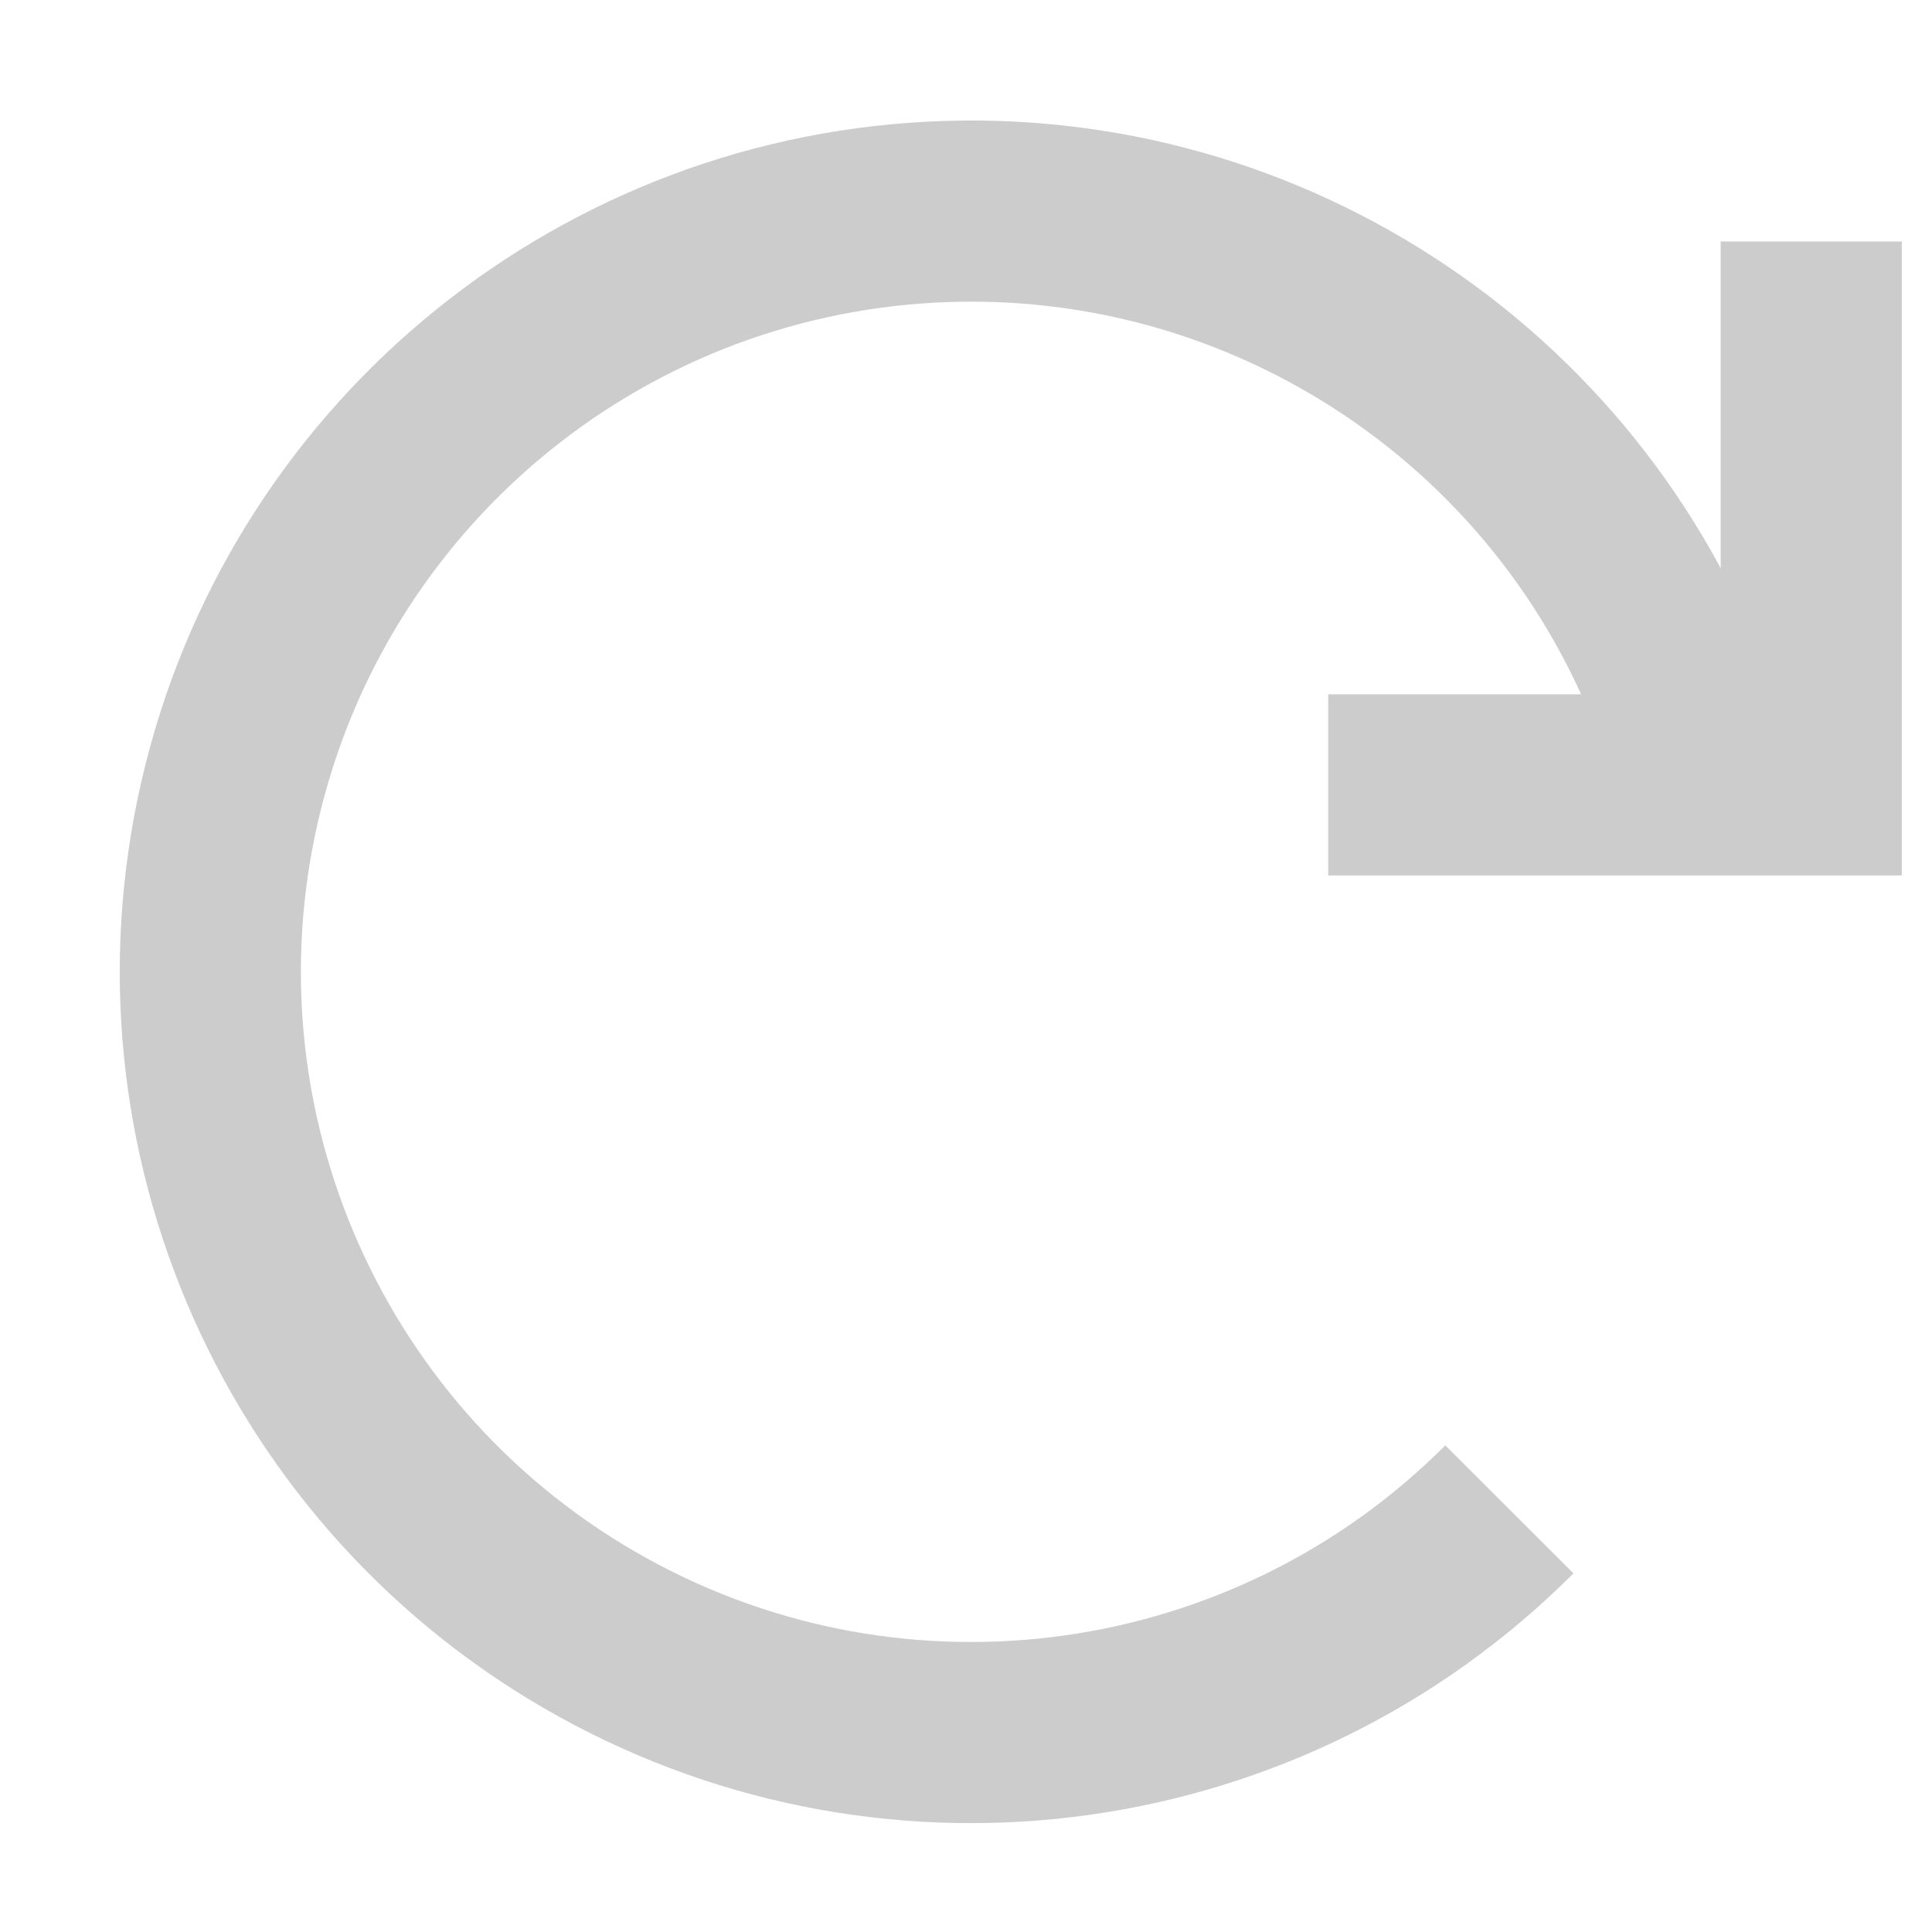
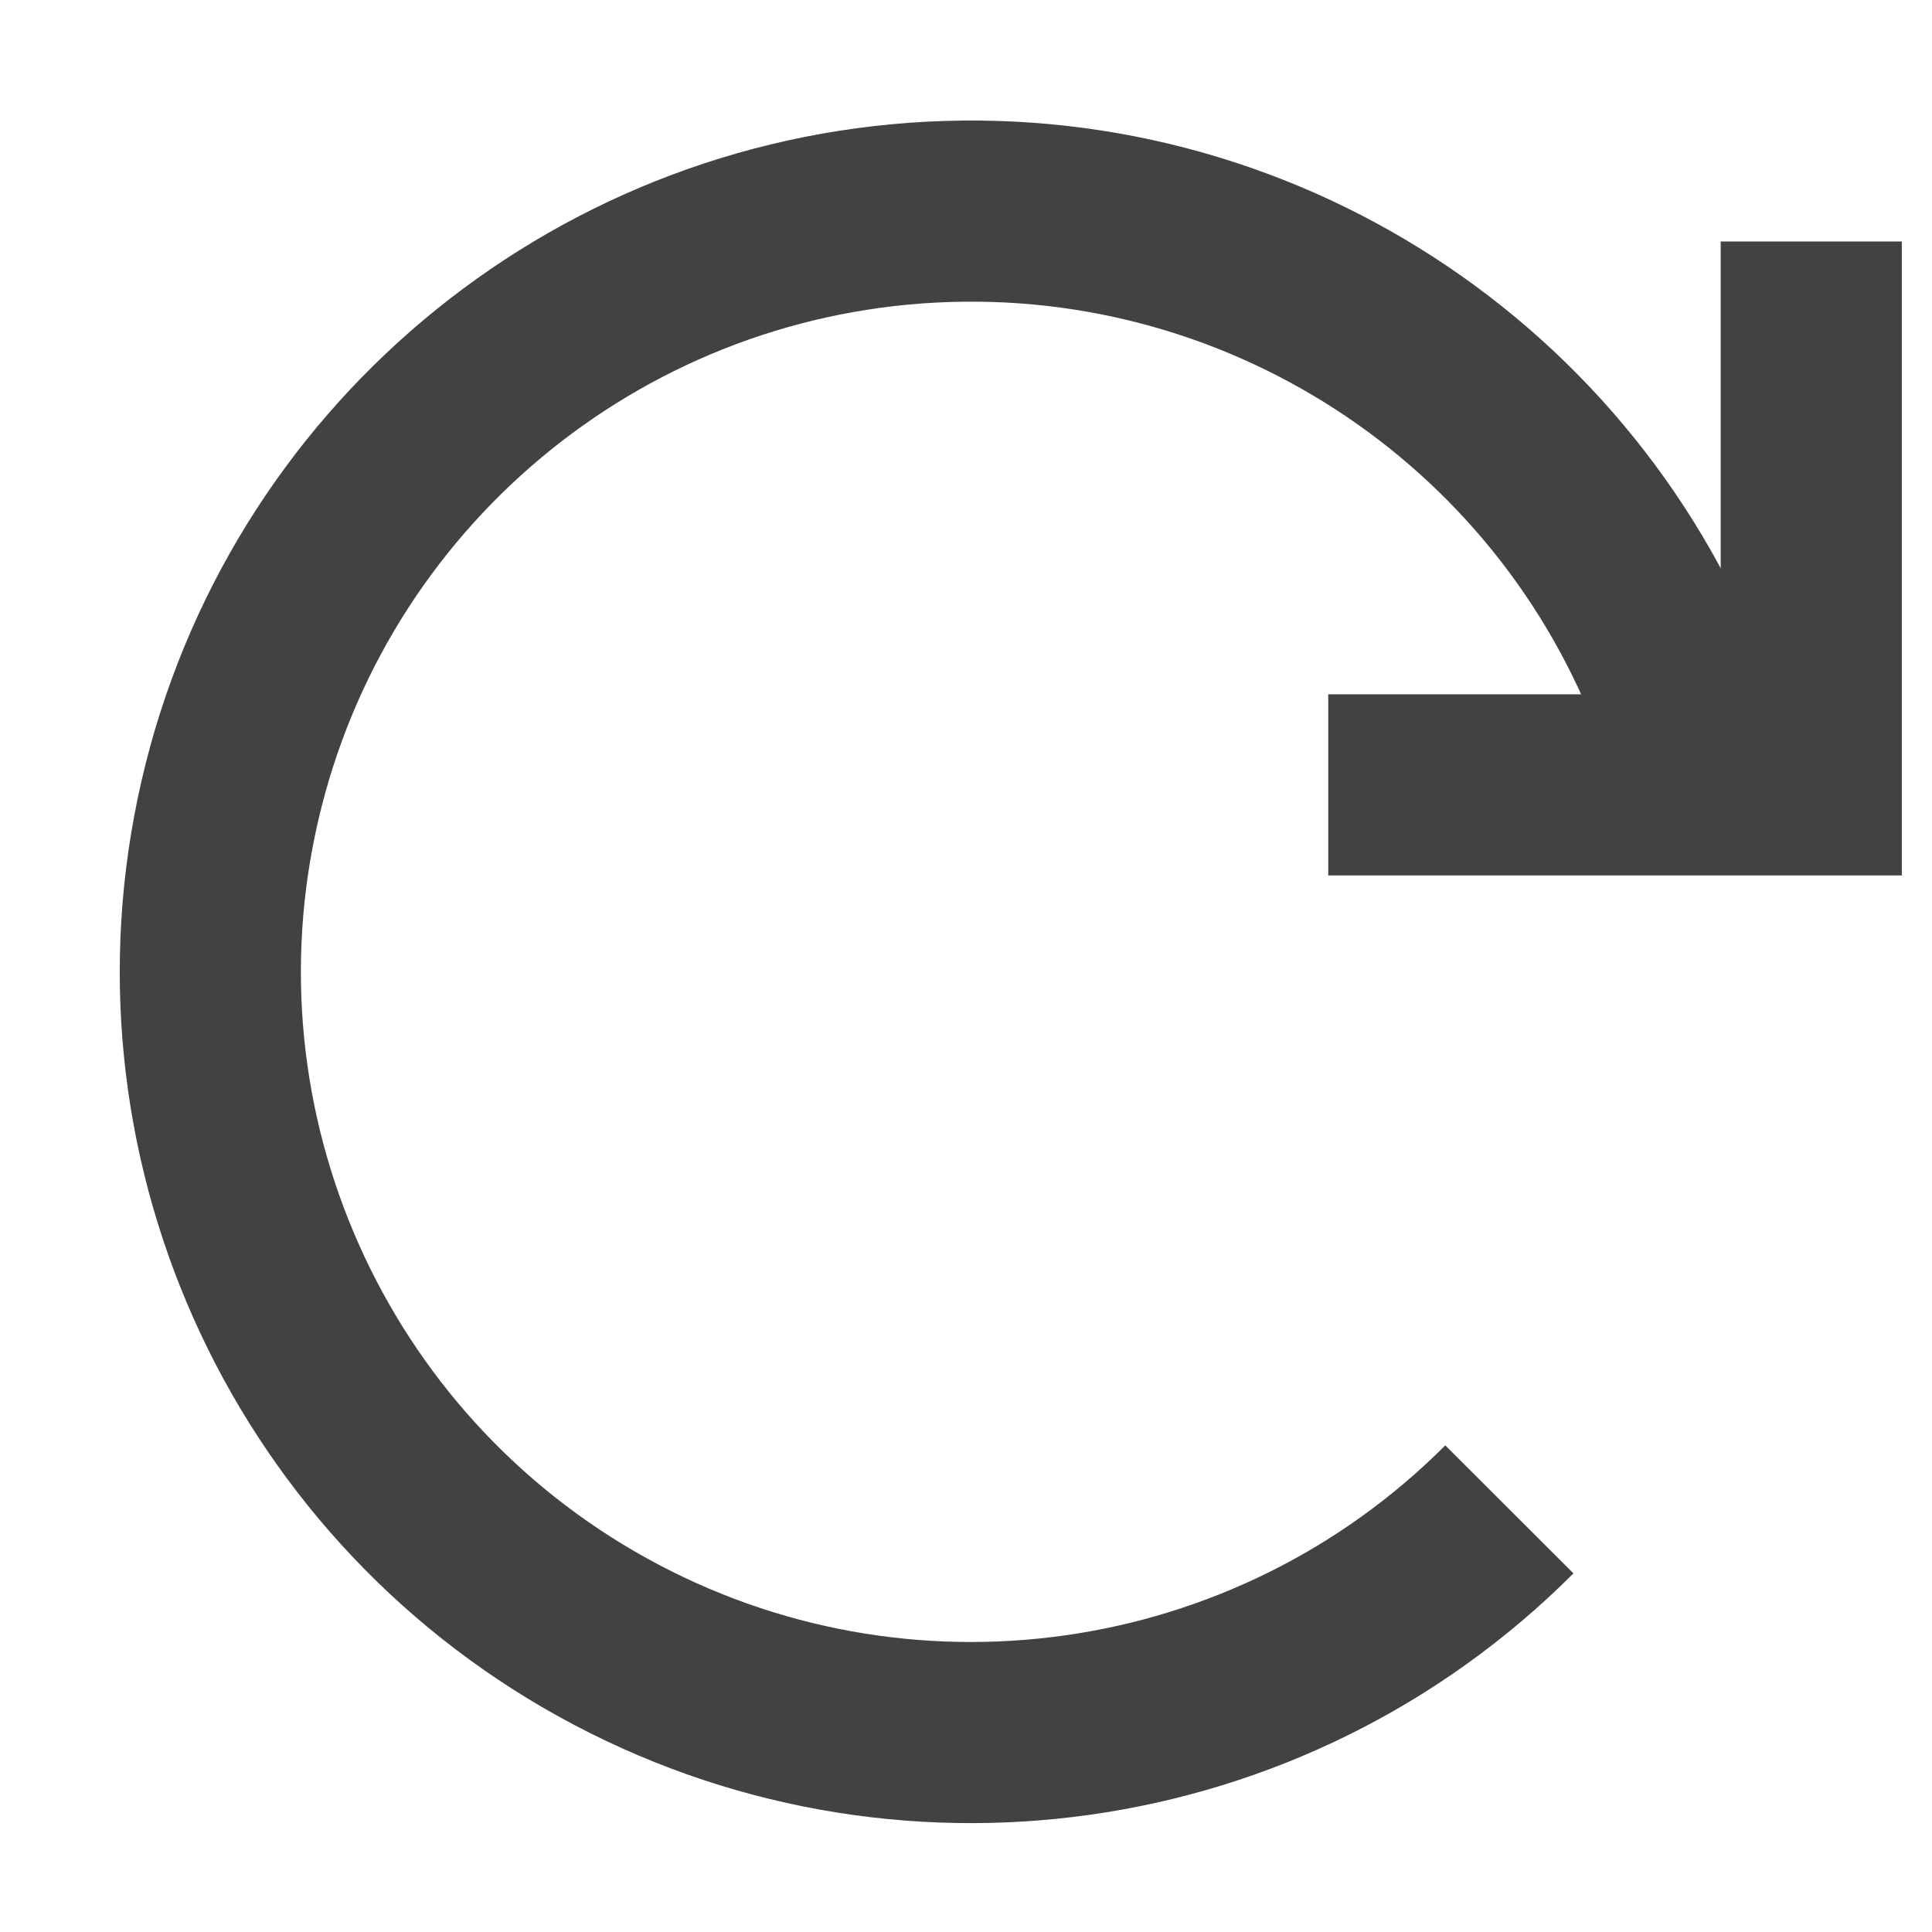
<svg xmlns="http://www.w3.org/2000/svg" width="16" height="16" viewBox="0 0 16 16">
  <defs>
    <style type="text/css">
			g {
				transform-origin: 8px 8px;
				animation: 1s linear infinite rotate;
			}
			@keyframes rotate {
				from { transform: rotate(0); }
				to { transform: rotate(1turn); }
			}
		</style>
  </defs>
  <g>
-     <path d="M14,6 A6.3,6.3 0 1 0 12.5,12.5" style="stroke: #cccccc; stroke-width: 1.5; fill: none;" />
-     <path d="M15,2 L15,6.5 L11,6.5" style="stroke: #cccccc; stroke-width: 1.5; fill: none;" />
+     <path d="M14,6 A6.3,6.3 0 1 0 12.5,12.5" style="stroke: #424242; stroke-width: 1.5; fill: none;" />
+     <path d="M15,2 L15,6.5 L11,6.5" style="stroke: #424242; stroke-width: 1.5; fill: none;" />
  </g>
</svg>
